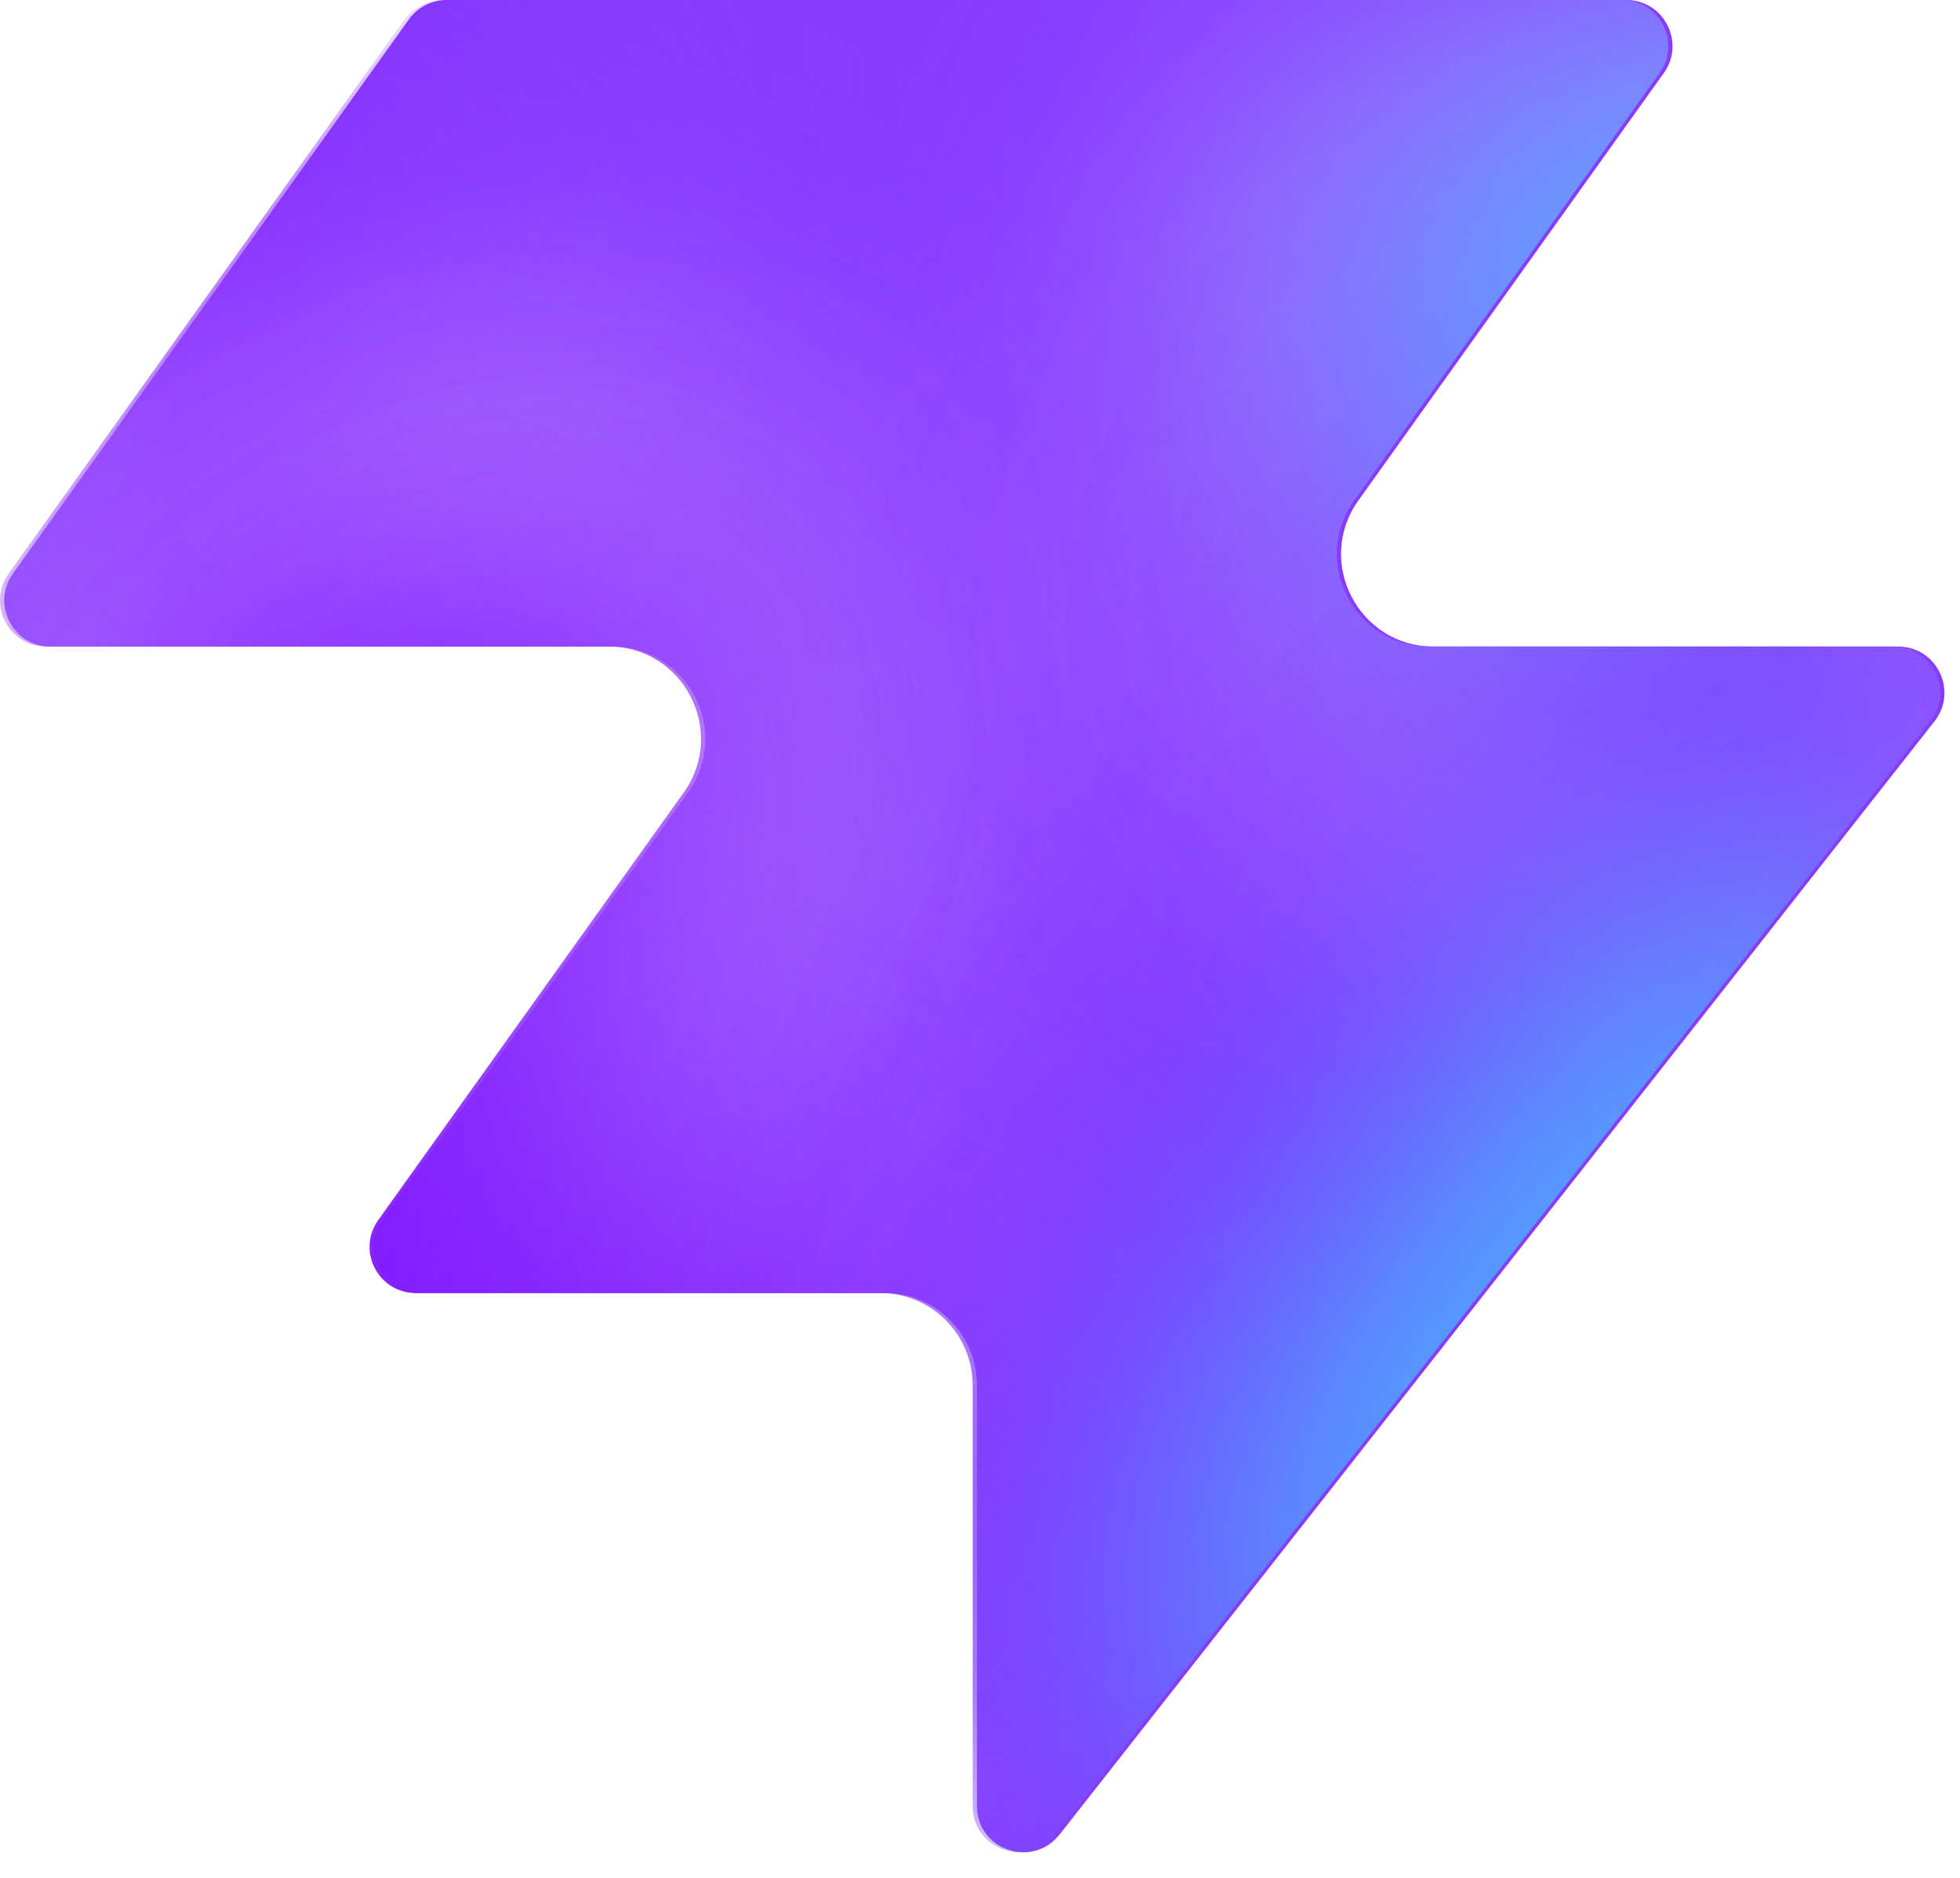
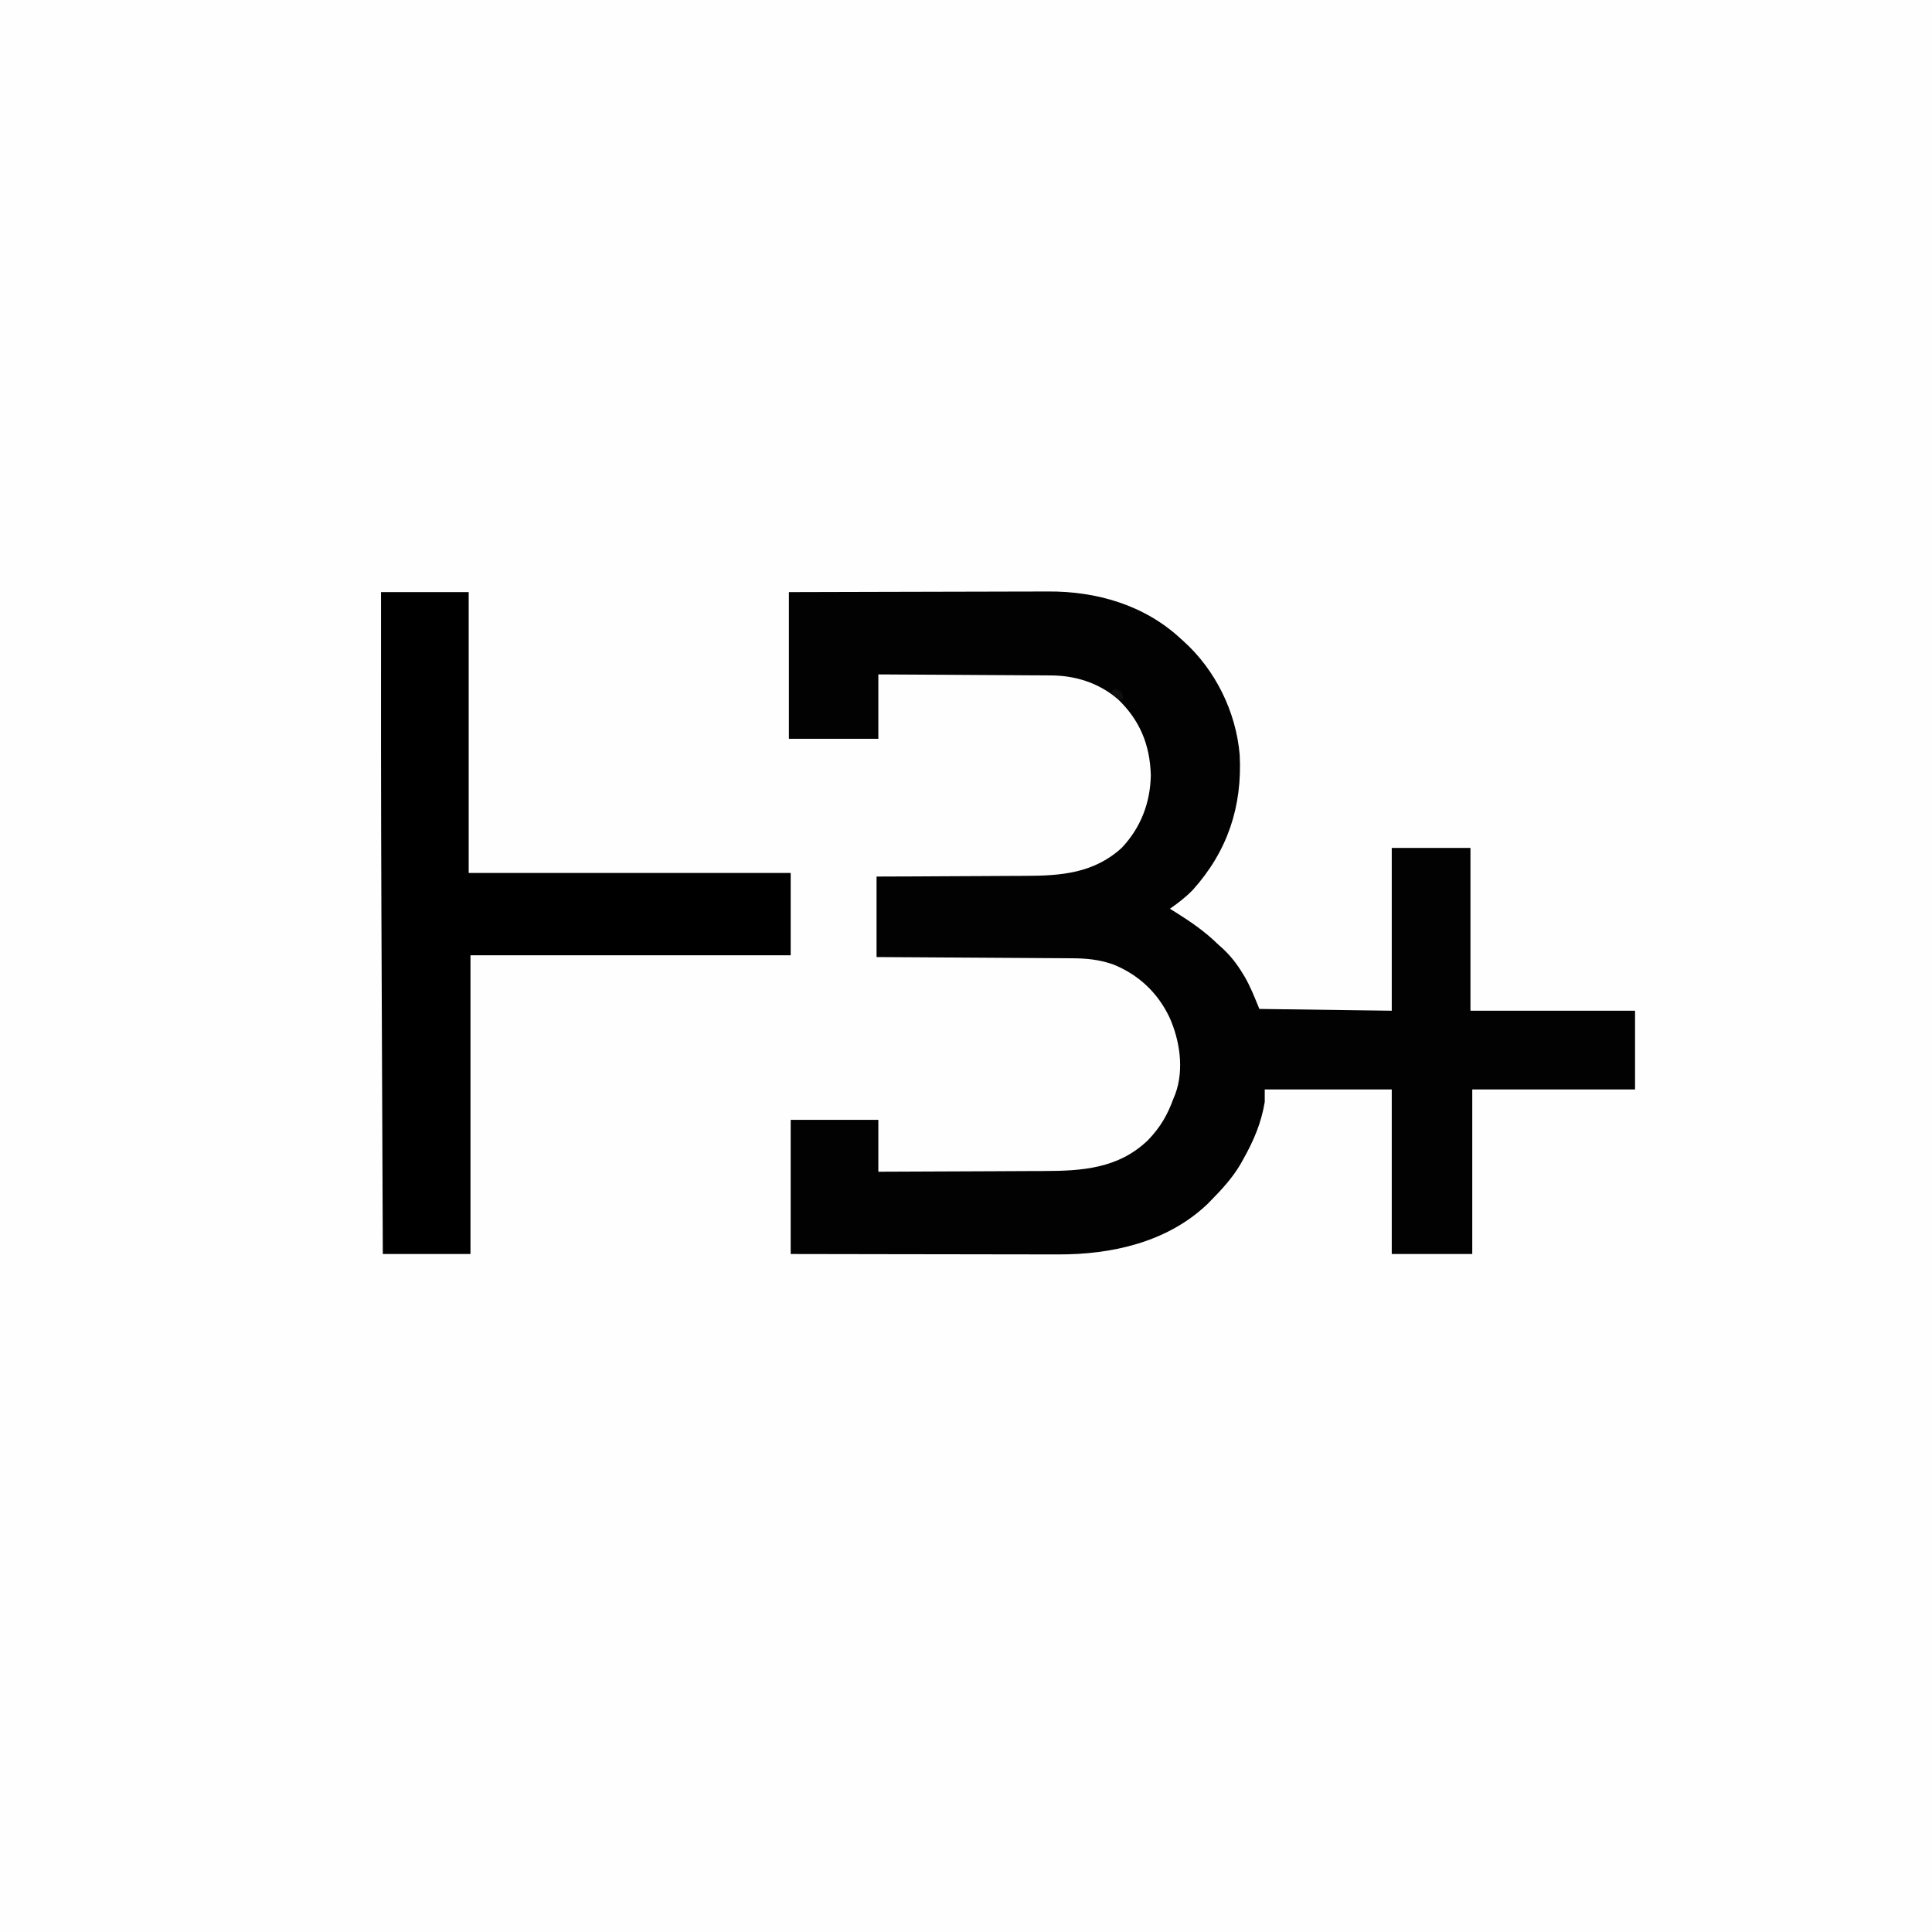
- <svg xmlns="http://www.w3.org/2000/svg" width="48" height="46" fill="none" viewBox="0 0 48 46">
-   <path fill="#863bff" d="M25.946 44.938c-.664.845-2.021.375-2.021-.698V33.937a2.26 2.26 0 0 0-2.262-2.262H10.287c-.92 0-1.456-1.04-.92-1.788l7.48-10.471c1.07-1.497 0-3.578-1.842-3.578H1.237c-.92 0-1.456-1.04-.92-1.788L10.013.474c.214-.297.556-.474.92-.474h28.894c.92 0 1.456 1.04.92 1.788l-7.48 10.471c-1.07 1.498 0 3.579 1.842 3.579h11.377c.943 0 1.473 1.088.89 1.83L25.947 44.94z" style="fill:#863bff;fill:color(display-p3 .525 .23 1);fill-opacity:1" />
-   <mask id="a" width="48" height="46" x="0" y="0" maskUnits="userSpaceOnUse" style="mask-type:alpha">
-     <path fill="#000" d="M25.842 44.938c-.664.844-2.021.375-2.021-.698V33.937a2.26 2.26 0 0 0-2.262-2.262H10.183c-.92 0-1.456-1.04-.92-1.788l7.48-10.471c1.07-1.498 0-3.579-1.842-3.579H1.133c-.92 0-1.456-1.04-.92-1.787L9.91.473c.214-.297.556-.474.92-.474h28.894c.92 0 1.456 1.04.92 1.788l-7.48 10.471c-1.07 1.498 0 3.578 1.842 3.578h11.377c.943 0 1.473 1.088.89 1.832L25.843 44.94z" style="fill:#000;fill-opacity:1" />
-   </mask>
-   <g mask="url(#a)">
-     <g filter="url(#b)">
-       <ellipse cx="5.508" cy="14.704" fill="#ede6ff" rx="5.508" ry="14.704" style="fill:#ede6ff;fill:color(display-p3 .927 .903 1);fill-opacity:1" transform="matrix(.00324 1 1 -.00324 -4.47 31.516)" />
-     </g>
-     <g filter="url(#c)">
-       <ellipse cx="10.399" cy="29.851" fill="#ede6ff" rx="10.399" ry="29.851" style="fill:#ede6ff;fill:color(display-p3 .927 .903 1);fill-opacity:1" transform="matrix(.00324 1 1 -.00324 -39.328 7.883)" />
-     </g>
-     <g filter="url(#d)">
-       <ellipse cx="5.508" cy="30.487" fill="#7e14ff" rx="5.508" ry="30.487" style="fill:#7e14ff;fill:color(display-p3 .492 .077 1);fill-opacity:1" transform="rotate(89.814 -25.913 -14.639)scale(1 -1)" />
-     </g>
-     <g filter="url(#e)">
-       <ellipse cx="5.508" cy="30.599" fill="#7e14ff" rx="5.508" ry="30.599" style="fill:#7e14ff;fill:color(display-p3 .492 .077 1);fill-opacity:1" transform="rotate(89.814 -32.644 -3.334)scale(1 -1)" />
-     </g>
-     <g filter="url(#f)">
-       <ellipse cx="5.508" cy="30.599" fill="#7e14ff" rx="5.508" ry="30.599" style="fill:#7e14ff;fill:color(display-p3 .492 .077 1);fill-opacity:1" transform="matrix(.00324 1 1 -.00324 -34.34 30.47)" />
-     </g>
-     <g filter="url(#g)">
-       <ellipse cx="14.072" cy="22.078" fill="#ede6ff" rx="14.072" ry="22.078" style="fill:#ede6ff;fill:color(display-p3 .927 .903 1);fill-opacity:1" transform="rotate(93.35 24.506 48.493)scale(-1 1)" />
-     </g>
-     <g filter="url(#h)">
-       <ellipse cx="3.47" cy="21.501" fill="#7e14ff" rx="3.47" ry="21.501" style="fill:#7e14ff;fill:color(display-p3 .492 .077 1);fill-opacity:1" transform="rotate(89.009 28.708 47.59)scale(-1 1)" />
-     </g>
-     <g filter="url(#i)">
-       <ellipse cx="3.47" cy="21.501" fill="#7e14ff" rx="3.47" ry="21.501" style="fill:#7e14ff;fill:color(display-p3 .492 .077 1);fill-opacity:1" transform="rotate(89.009 28.708 47.59)scale(-1 1)" />
-     </g>
-     <g filter="url(#j)">
-       <ellipse cx=".387" cy="8.972" fill="#7e14ff" rx="4.407" ry="29.108" style="fill:#7e14ff;fill:color(display-p3 .492 .077 1);fill-opacity:1" transform="rotate(39.51 .387 8.972)" />
-     </g>
-     <g filter="url(#k)">
-       <ellipse cx="47.523" cy="-6.092" fill="#7e14ff" rx="4.407" ry="29.108" style="fill:#7e14ff;fill:color(display-p3 .492 .077 1);fill-opacity:1" transform="rotate(37.892 47.523 -6.092)" />
-     </g>
-     <g filter="url(#l)">
-       <ellipse cx="41.412" cy="6.333" fill="#47bfff" rx="5.971" ry="9.665" style="fill:#47bfff;fill:color(display-p3 .28 .748 1);fill-opacity:1" transform="rotate(37.892 41.412 6.333)" />
-     </g>
-     <g filter="url(#m)">
-       <ellipse cx="-1.879" cy="38.332" fill="#7e14ff" rx="4.407" ry="29.108" style="fill:#7e14ff;fill:color(display-p3 .492 .077 1);fill-opacity:1" transform="rotate(37.892 -1.88 38.332)" />
-     </g>
-     <g filter="url(#n)">
-       <ellipse cx="-1.879" cy="38.332" fill="#7e14ff" rx="4.407" ry="29.108" style="fill:#7e14ff;fill:color(display-p3 .492 .077 1);fill-opacity:1" transform="rotate(37.892 -1.88 38.332)" />
-     </g>
-     <g filter="url(#o)">
-       <ellipse cx="35.651" cy="29.907" fill="#7e14ff" rx="4.407" ry="29.108" style="fill:#7e14ff;fill:color(display-p3 .492 .077 1);fill-opacity:1" transform="rotate(37.892 35.651 29.907)" />
-     </g>
-     <g filter="url(#p)">
-       <ellipse cx="38.418" cy="32.4" fill="#47bfff" rx="5.971" ry="15.297" style="fill:#47bfff;fill:color(display-p3 .28 .748 1);fill-opacity:1" transform="rotate(37.892 38.418 32.4)" />
-     </g>
-   </g>
-   <defs>
-     <filter id="b" width="60.045" height="41.654" x="-19.77" y="16.149" color-interpolation-filters="sRGB" filterUnits="userSpaceOnUse">
-       <feFlood flood-opacity="0" result="BackgroundImageFix" />
-       <feBlend in="SourceGraphic" in2="BackgroundImageFix" result="shape" />
-       <feGaussianBlur result="effect1_foregroundBlur_2002_17158" stdDeviation="7.659" />
-     </filter>
-     <filter id="c" width="90.34" height="51.437" x="-54.613" y="-7.533" color-interpolation-filters="sRGB" filterUnits="userSpaceOnUse">
-       <feFlood flood-opacity="0" result="BackgroundImageFix" />
-       <feBlend in="SourceGraphic" in2="BackgroundImageFix" result="shape" />
-       <feGaussianBlur result="effect1_foregroundBlur_2002_17158" stdDeviation="7.659" />
-     </filter>
-     <filter id="d" width="79.355" height="29.4" x="-49.64" y="2.03" color-interpolation-filters="sRGB" filterUnits="userSpaceOnUse">
-       <feFlood flood-opacity="0" result="BackgroundImageFix" />
-       <feBlend in="SourceGraphic" in2="BackgroundImageFix" result="shape" />
-       <feGaussianBlur result="effect1_foregroundBlur_2002_17158" stdDeviation="4.596" />
-     </filter>
-     <filter id="e" width="79.579" height="29.4" x="-45.045" y="20.029" color-interpolation-filters="sRGB" filterUnits="userSpaceOnUse">
-       <feFlood flood-opacity="0" result="BackgroundImageFix" />
-       <feBlend in="SourceGraphic" in2="BackgroundImageFix" result="shape" />
-       <feGaussianBlur result="effect1_foregroundBlur_2002_17158" stdDeviation="4.596" />
-     </filter>
-     <filter id="f" width="79.579" height="29.4" x="-43.513" y="21.178" color-interpolation-filters="sRGB" filterUnits="userSpaceOnUse">
-       <feFlood flood-opacity="0" result="BackgroundImageFix" />
-       <feBlend in="SourceGraphic" in2="BackgroundImageFix" result="shape" />
-       <feGaussianBlur result="effect1_foregroundBlur_2002_17158" stdDeviation="4.596" />
-     </filter>
-     <filter id="g" width="74.749" height="58.852" x="15.756" y="-17.901" color-interpolation-filters="sRGB" filterUnits="userSpaceOnUse">
-       <feFlood flood-opacity="0" result="BackgroundImageFix" />
-       <feBlend in="SourceGraphic" in2="BackgroundImageFix" result="shape" />
-       <feGaussianBlur result="effect1_foregroundBlur_2002_17158" stdDeviation="7.659" />
-     </filter>
-     <filter id="h" width="61.377" height="25.362" x="23.548" y="2.284" color-interpolation-filters="sRGB" filterUnits="userSpaceOnUse">
-       <feFlood flood-opacity="0" result="BackgroundImageFix" />
-       <feBlend in="SourceGraphic" in2="BackgroundImageFix" result="shape" />
-       <feGaussianBlur result="effect1_foregroundBlur_2002_17158" stdDeviation="4.596" />
-     </filter>
-     <filter id="i" width="61.377" height="25.362" x="23.548" y="2.284" color-interpolation-filters="sRGB" filterUnits="userSpaceOnUse">
-       <feFlood flood-opacity="0" result="BackgroundImageFix" />
-       <feBlend in="SourceGraphic" in2="BackgroundImageFix" result="shape" />
-       <feGaussianBlur result="effect1_foregroundBlur_2002_17158" stdDeviation="4.596" />
-     </filter>
-     <filter id="j" width="56.045" height="63.649" x="-27.636" y="-22.853" color-interpolation-filters="sRGB" filterUnits="userSpaceOnUse">
-       <feFlood flood-opacity="0" result="BackgroundImageFix" />
-       <feBlend in="SourceGraphic" in2="BackgroundImageFix" result="shape" />
-       <feGaussianBlur result="effect1_foregroundBlur_2002_17158" stdDeviation="4.596" />
-     </filter>
-     <filter id="k" width="54.814" height="64.646" x="20.116" y="-38.415" color-interpolation-filters="sRGB" filterUnits="userSpaceOnUse">
-       <feFlood flood-opacity="0" result="BackgroundImageFix" />
-       <feBlend in="SourceGraphic" in2="BackgroundImageFix" result="shape" />
-       <feGaussianBlur result="effect1_foregroundBlur_2002_17158" stdDeviation="4.596" />
-     </filter>
-     <filter id="l" width="33.541" height="35.313" x="24.641" y="-11.323" color-interpolation-filters="sRGB" filterUnits="userSpaceOnUse">
-       <feFlood flood-opacity="0" result="BackgroundImageFix" />
-       <feBlend in="SourceGraphic" in2="BackgroundImageFix" result="shape" />
-       <feGaussianBlur result="effect1_foregroundBlur_2002_17158" stdDeviation="4.596" />
-     </filter>
-     <filter id="m" width="54.814" height="64.646" x="-29.286" y="6.009" color-interpolation-filters="sRGB" filterUnits="userSpaceOnUse">
-       <feFlood flood-opacity="0" result="BackgroundImageFix" />
-       <feBlend in="SourceGraphic" in2="BackgroundImageFix" result="shape" />
-       <feGaussianBlur result="effect1_foregroundBlur_2002_17158" stdDeviation="4.596" />
-     </filter>
-     <filter id="n" width="54.814" height="64.646" x="-29.286" y="6.009" color-interpolation-filters="sRGB" filterUnits="userSpaceOnUse">
-       <feFlood flood-opacity="0" result="BackgroundImageFix" />
-       <feBlend in="SourceGraphic" in2="BackgroundImageFix" result="shape" />
-       <feGaussianBlur result="effect1_foregroundBlur_2002_17158" stdDeviation="4.596" />
-     </filter>
-     <filter id="o" width="54.814" height="64.646" x="8.244" y="-2.416" color-interpolation-filters="sRGB" filterUnits="userSpaceOnUse">
-       <feFlood flood-opacity="0" result="BackgroundImageFix" />
-       <feBlend in="SourceGraphic" in2="BackgroundImageFix" result="shape" />
-       <feGaussianBlur result="effect1_foregroundBlur_2002_17158" stdDeviation="4.596" />
-     </filter>
-     <filter id="p" width="39.409" height="43.623" x="18.713" y="10.588" color-interpolation-filters="sRGB" filterUnits="userSpaceOnUse">
-       <feFlood flood-opacity="0" result="BackgroundImageFix" />
-       <feBlend in="SourceGraphic" in2="BackgroundImageFix" result="shape" />
-       <feGaussianBlur result="effect1_foregroundBlur_2002_17158" stdDeviation="4.596" />
-     </filter>
-   </defs>
+ <svg xmlns="http://www.w3.org/2000/svg" version="1.1" width="1080" height="1080">
+   <path d="M0 0 C356.4 0 712.8 0 1080 0 C1080 356.4 1080 712.8 1080 1080 C723.6 1080 367.2 1080 0 1080 C0 723.6 0 367.2 0 0 Z " fill="#FEFEFE" transform="translate(0,0)" />
+   <path d="M0 0 C39.188 -0.121 39.188 -0.121 55.689 -0.146 C67.055 -0.164 78.42 -0.185 89.785 -0.226 C98.065 -0.256 106.345 -0.276 114.624 -0.282 C119.002 -0.286 123.379 -0.295 127.756 -0.317 C131.891 -0.338 136.025 -0.344 140.159 -0.339 C141.663 -0.34 143.167 -0.346 144.671 -0.358 C171.913 -0.558 198.716 7.173 219 26 C219.724 26.647 219.724 26.647 220.463 27.307 C238.434 43.432 249.945 66.891 252 91 C253.482 119.926 245.191 144.833 225.824 166.426 C221.856 170.517 217.664 173.738 213 177 C214.111 177.69 215.222 178.379 216.367 179.09 C224.921 184.466 232.771 189.887 240 197 C240.754 197.67 241.508 198.341 242.285 199.031 C246.964 203.333 250.474 207.909 253.75 213.312 C254.103 213.892 254.455 214.472 254.819 215.069 C258.195 220.89 260.352 226.645 263 233 C299.63 233.495 299.63 233.495 337 234 C337 203.97 337 173.94 337 143 C351.52 143 366.04 143 381 143 C381 173.03 381 203.06 381 234 C411.36 234 441.72 234 473 234 C473 248.52 473 263.04 473 278 C442.97 278 412.94 278 382 278 C382 308.36 382 338.72 382 370 C367.15 370 352.3 370 337 370 C337 339.64 337 309.28 337 278 C313.57 278 290.14 278 266 278 C266 280.31 266 282.62 266 285 C264.078 296.724 259.796 306.72 254 317 C253.443 317.999 252.886 318.998 252.312 320.027 C247.824 327.548 242.116 333.797 236 340 C235.292 340.721 234.585 341.441 233.855 342.184 C211.44 363.484 180.286 370.374 150.286 370.227 C148.649 370.226 147.011 370.227 145.374 370.228 C140.97 370.229 136.566 370.217 132.162 370.203 C127.544 370.19 122.926 370.189 118.308 370.187 C109.582 370.181 100.856 370.164 92.13 370.144 C80.326 370.117 68.521 370.107 56.717 370.095 C38.145 370.076 19.572 370.036 1 370 C1 345.25 1 320.5 1 295 C17.17 295 33.34 295 50 295 C50 304.57 50 314.14 50 324 C64.718 323.96 79.436 323.903 94.153 323.816 C100.989 323.776 107.824 323.744 114.66 323.729 C121.267 323.714 127.874 323.679 134.481 323.632 C136.991 323.617 139.501 323.609 142.011 323.608 C163.843 323.593 184.142 322.313 200.75 306.344 C207.597 299.212 211.635 292.307 215 283 C215.321 282.223 215.642 281.445 215.973 280.645 C221.026 266.989 218.558 250.621 212.743 237.695 C206.086 223.738 195.364 213.78 181.09 208.043 C173.177 205.372 166.306 204.697 157.984 204.681 C156.803 204.671 155.622 204.661 154.405 204.651 C150.52 204.62 146.635 204.603 142.75 204.586 C140.049 204.568 137.347 204.548 134.646 204.527 C128.275 204.481 121.904 204.444 115.533 204.411 C108.275 204.372 101.017 204.323 93.76 204.273 C78.84 204.169 63.92 204.082 49 204 C49 189.15 49 174.3 49 159 C59.983 158.961 59.983 158.961 71.188 158.922 C75.854 158.897 80.521 158.87 85.188 158.84 C92.578 158.792 99.969 158.748 107.359 158.729 C113.325 158.714 119.29 158.679 125.255 158.632 C127.519 158.617 129.784 158.609 132.048 158.608 C152.13 158.593 170.521 157.126 186 143 C196.668 131.756 202.019 117.859 202.312 102.375 C201.841 85.346 196.203 71.553 183.75 59.688 C172.933 50.602 159.966 46.547 146.042 46.568 C144.997 46.557 143.952 46.547 142.876 46.537 C139.456 46.507 136.037 46.497 132.617 46.488 C130.233 46.471 127.848 46.453 125.463 46.434 C119.213 46.387 112.963 46.357 106.712 46.33 C100.324 46.301 93.935 46.254 87.547 46.209 C75.031 46.123 62.516 46.057 50 46 C50 57.88 50 69.76 50 82 C33.5 82 17 82 0 82 C0 54.94 0 27.88 0 0 Z " fill="#020202" transform="translate(441,331)" />
+   <path d="M0 0 C16.17 0 32.34 0 49 0 C49 51.81 49 103.62 49 157 C108.4 157 167.8 157 229 157 C229 172.18 229 187.36 229 203 C169.93 203 110.86 203 50 203 C50 258.11 50 313.22 50 370 C33.83 370 17.66 370 1 370 C0.87 339.472 0.742 308.944 0.618 278.416 C0.603 274.734 0.588 271.052 0.573 267.369 C0.57 266.637 0.567 265.905 0.564 265.15 C0.522 255.013 0.48 244.875 0.436 234.738 C0.361 217.163 0.288 199.587 0.219 182.012 C0.216 181.317 0.213 180.622 0.21 179.907 C-0.026 119.938 -0.052 59.97 0 0 Z " fill="#000000" transform="translate(213,331)" />
+   <path d="M0 0 C1.938 0.75 1.938 0.75 4 2 C4.75 4.125 4.75 4.125 5 6 C2 6 2 6 -0.188 4 C-0.786 3.34 -1.384 2.68 -2 2 C-1.34 1.34 -0.68 0.68 0 0 Z " fill="#0F0F0F" transform="translate(623,385)" />
</svg>
